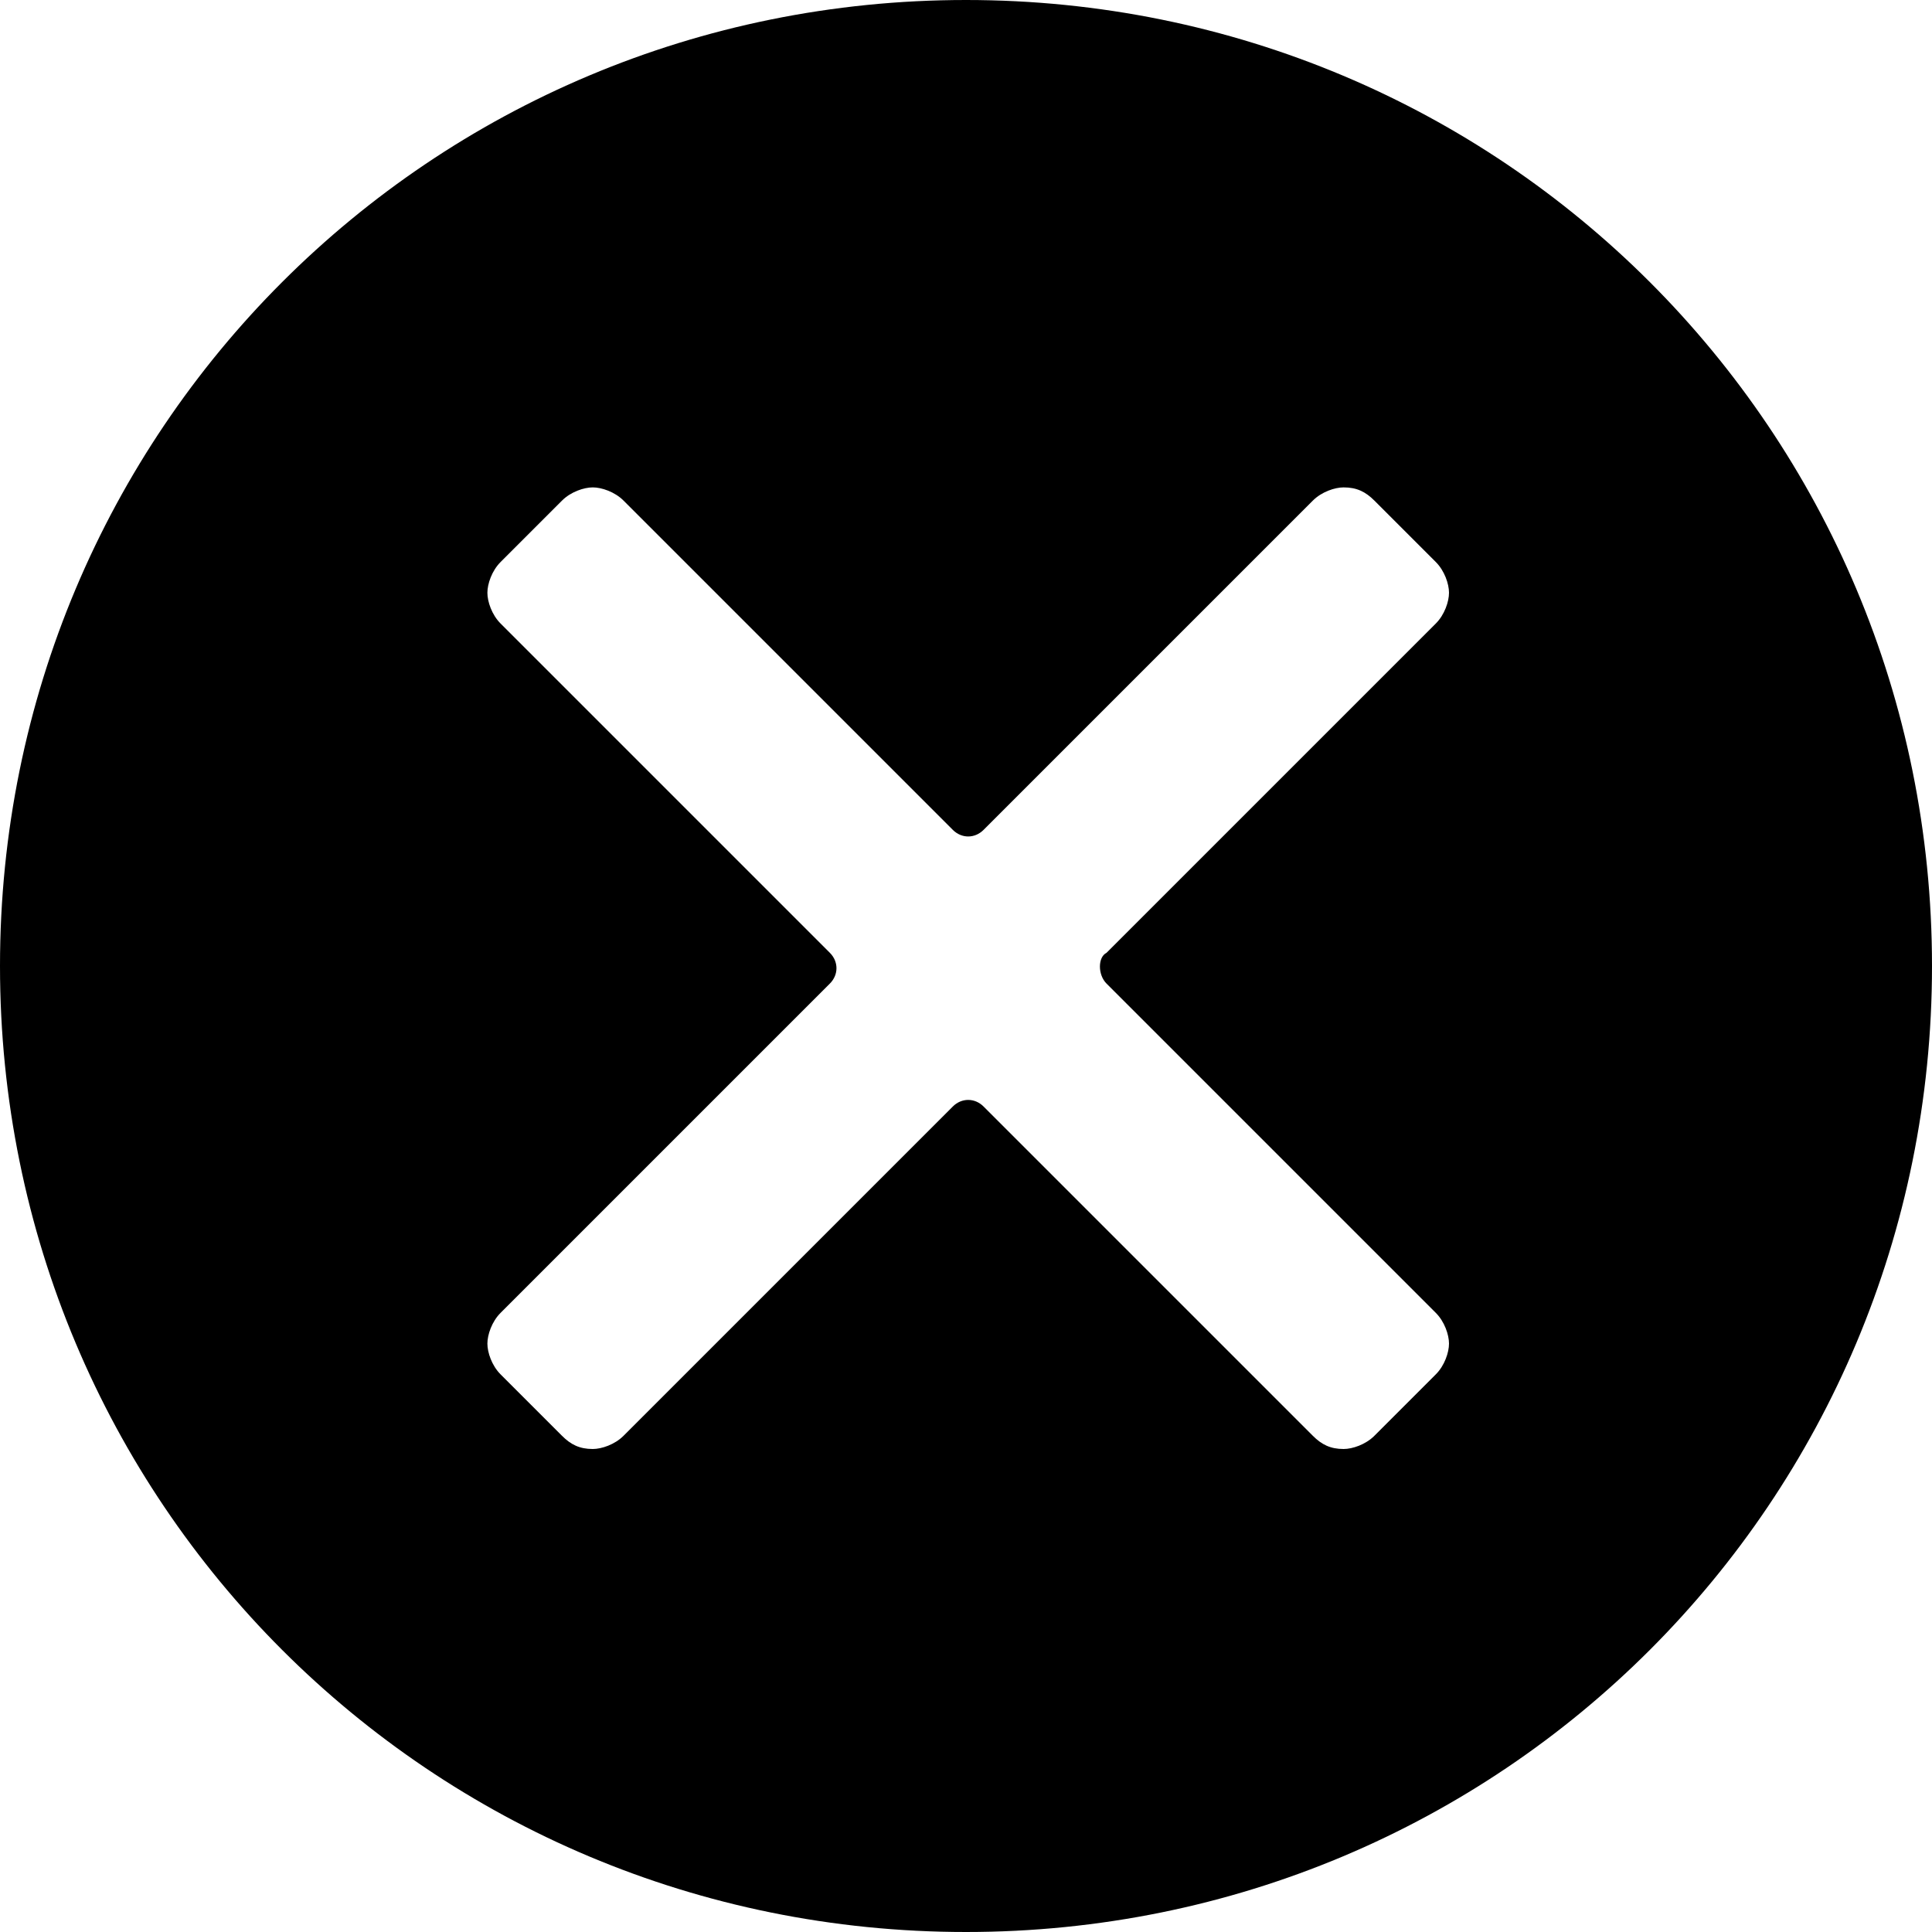
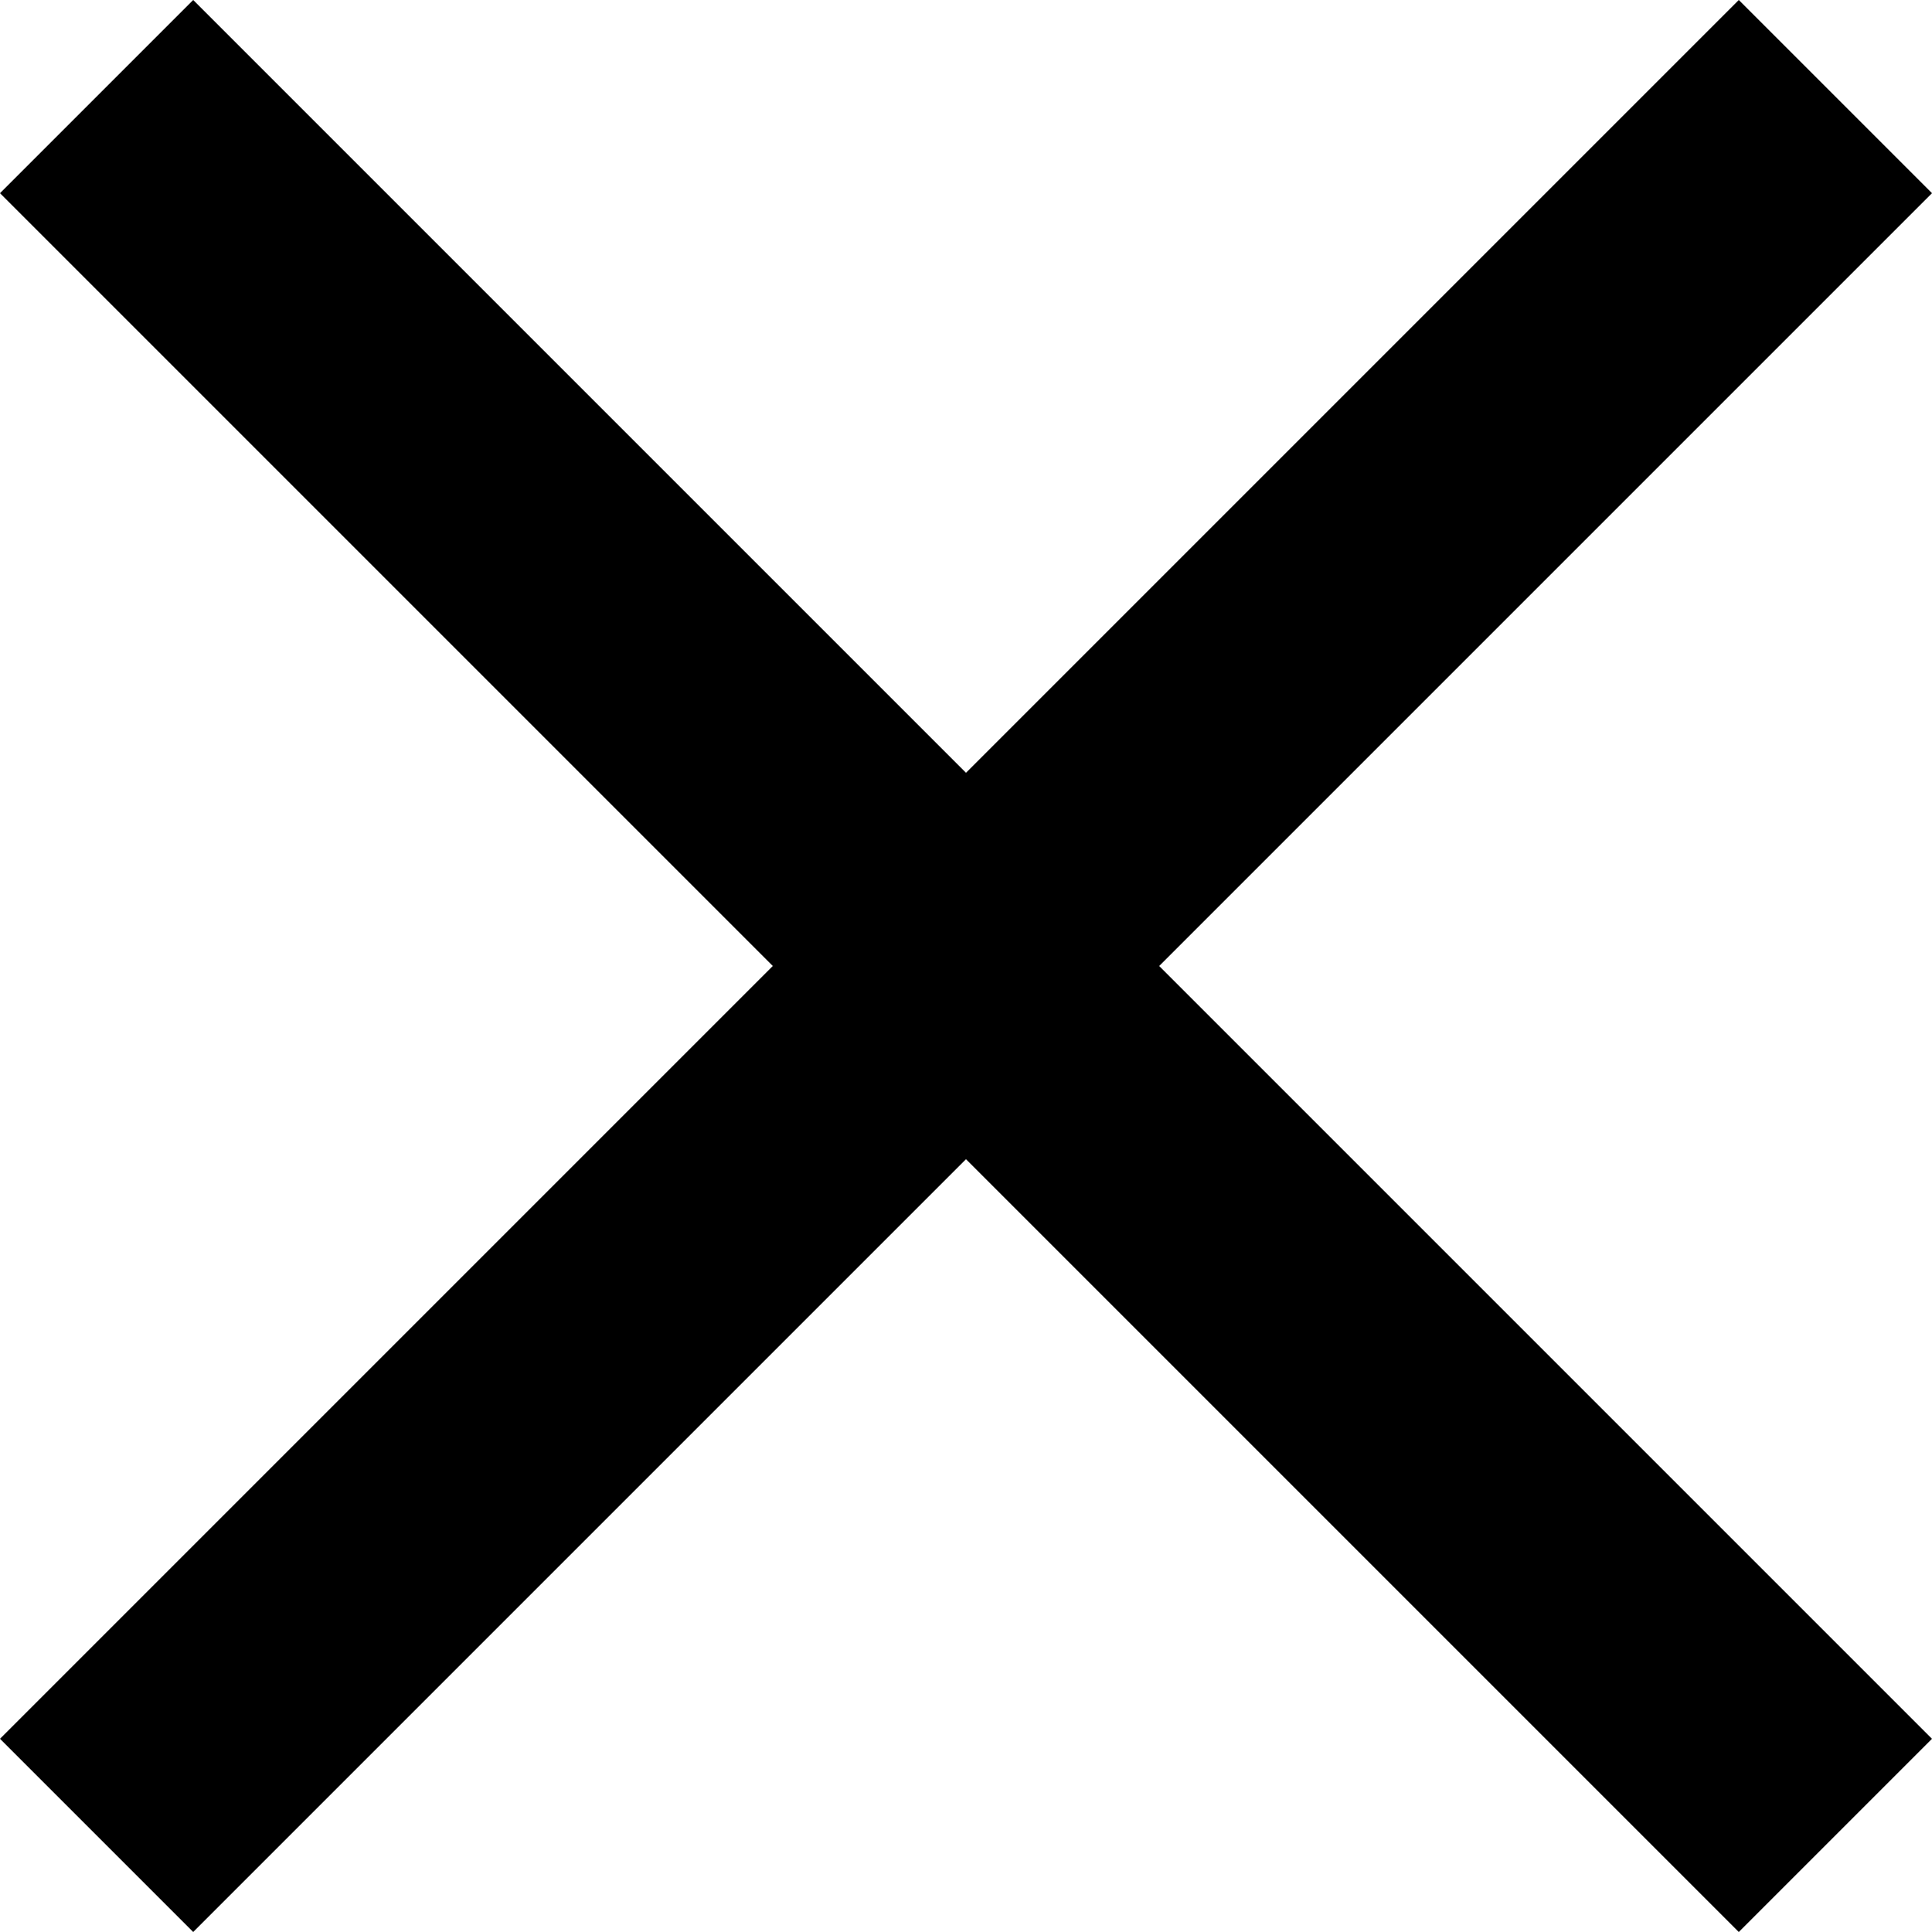
- <svg xmlns="http://www.w3.org/2000/svg" version="1.1" viewBox="0 0 44 44" enable-background="new 0 0 44 44">
-   <path d="m22,0c-12.2,0-22,9.8-22,22s9.8,22 22,22 22-9.8 22-22-9.8-22-22-22zm3.2,22.4l7.5,7.5c0.2,0.2 0.3,0.5 0.3,0.7s-0.1,0.5-0.3,0.7l-1.4,1.4c-0.2,0.2-0.5,0.3-0.7,0.3-0.3,0-0.5-0.1-0.7-0.3l-7.5-7.5c-0.2-0.2-0.5-0.2-0.7,0l-7.5,7.5c-0.2,0.2-0.5,0.3-0.7,0.3-0.3,0-0.5-0.1-0.7-0.3l-1.4-1.4c-0.2-0.2-0.3-0.5-0.3-0.7s0.1-0.5 0.3-0.7l7.5-7.5c0.2-0.2 0.2-0.5 0-0.7l-7.5-7.5c-0.2-0.2-0.3-0.5-0.3-0.7s0.1-0.5 0.3-0.7l1.4-1.4c0.2-0.2 0.5-0.3 0.7-0.3s0.5,0.1 0.7,0.3l7.5,7.5c0.2,0.2 0.5,0.2 0.7,0l7.5-7.5c0.2-0.2 0.5-0.3 0.7-0.3 0.3,0 0.5,0.1 0.7,0.3l1.4,1.4c0.2,0.2 0.3,0.5 0.3,0.7s-0.1,0.5-0.3,0.7l-7.5,7.5c-0.2,0.1-0.2,0.5 3.55271e-15,0.7z" />
+ <svg xmlns="http://www.w3.org/2000/svg" id="close" viewBox="0 0 248.521 248.521">
+   <g id="close-2" data-name="close">
+     <path id="Path_67" data-name="Path 67" d="M248.521,24.852,223.669,0,124.261,99.408,24.852,0,0,24.852l99.408,99.408L0,223.669l24.852,24.852,99.408-99.408,99.408,99.408,24.852-24.852-99.408-99.408Z" />
+   </g>
</svg>
